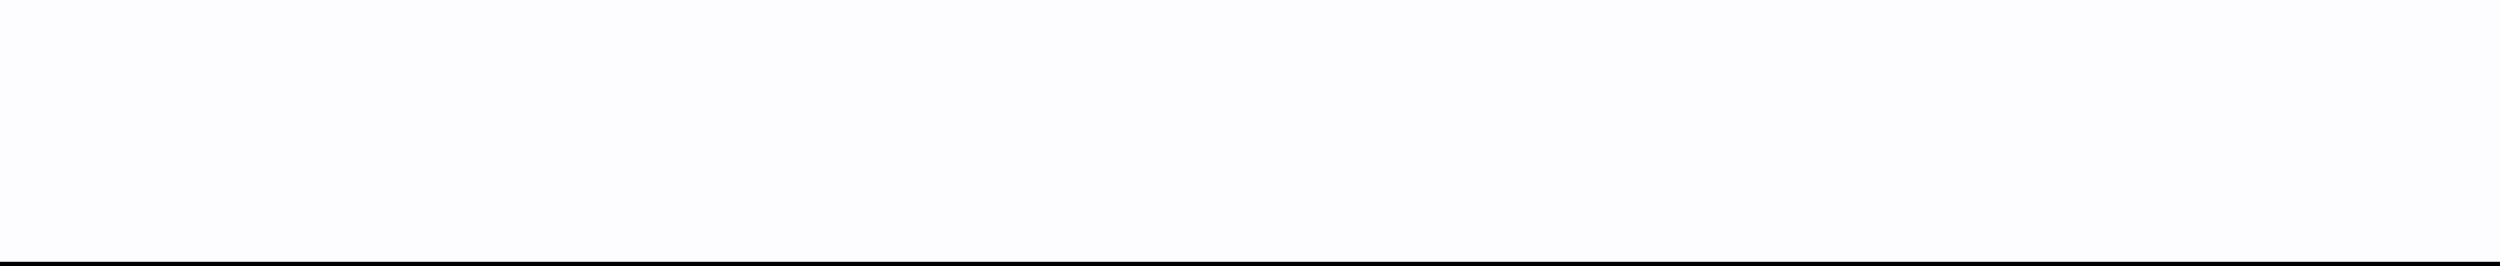
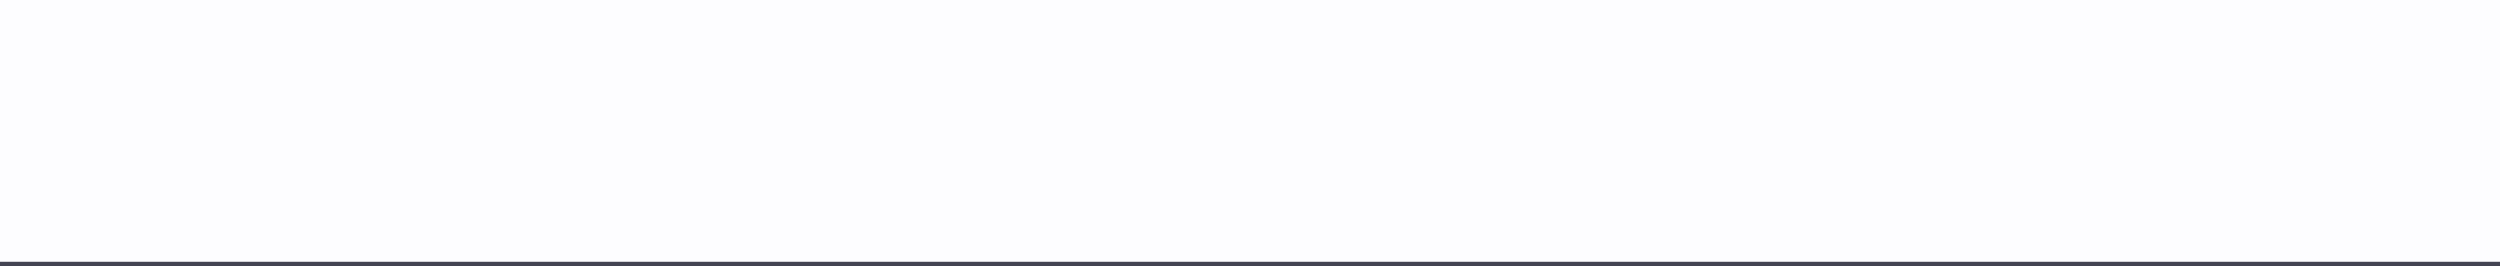
<svg xmlns="http://www.w3.org/2000/svg" width="659" height="70" viewBox="0 0 659 70" fill="none">
-   <g filter="url(#filter0_i_14_1757)">
+   <g filter="url(#filter0_i_105_2235)">
    <path d="M0 0H659V70H0V0Z" fill="#D5D8FF" fill-opacity="0.05" />
  </g>
  <defs>
-     <filter id="filter0_i_14_1757" x="0" y="0" width="659" height="70" filterUnits="userSpaceOnUse" color-interpolation-filters="sRGB">
+     <filter id="filter0_i_105_2235" x="0" y="0" width="659" height="70" filterUnits="userSpaceOnUse" color-interpolation-filters="sRGB">
      <feFlood flood-opacity="0" result="BackgroundImageFix" />
      <feBlend mode="normal" in="SourceGraphic" in2="BackgroundImageFix" result="shape" />
      <feColorMatrix in="SourceAlpha" type="matrix" values="0 0 0 0 0 0 0 0 0 0 0 0 0 0 0 0 0 0 127 0" result="hardAlpha" />
      <feOffset dy="-1" />
      <feComposite in2="hardAlpha" operator="arithmetic" k2="-1" k3="1" />
-       <feColorMatrix type="matrix" values="0 0 0 0 0 0 0 0 0 0 0 0 0 0 0 0 0 0 1 0" />
-       <feBlend mode="normal" in2="shape" result="effect1_innerShadow_14_1757" />
+       <feColorMatrix type="matrix" values="0 0 0 0 0.263 0 0 0 0 0.267 0 0 0 0 0.322 0 0 0 1 0" />
+       <feBlend mode="normal" in2="shape" result="effect1_innerShadow_105_2235" />
    </filter>
  </defs>
</svg>
